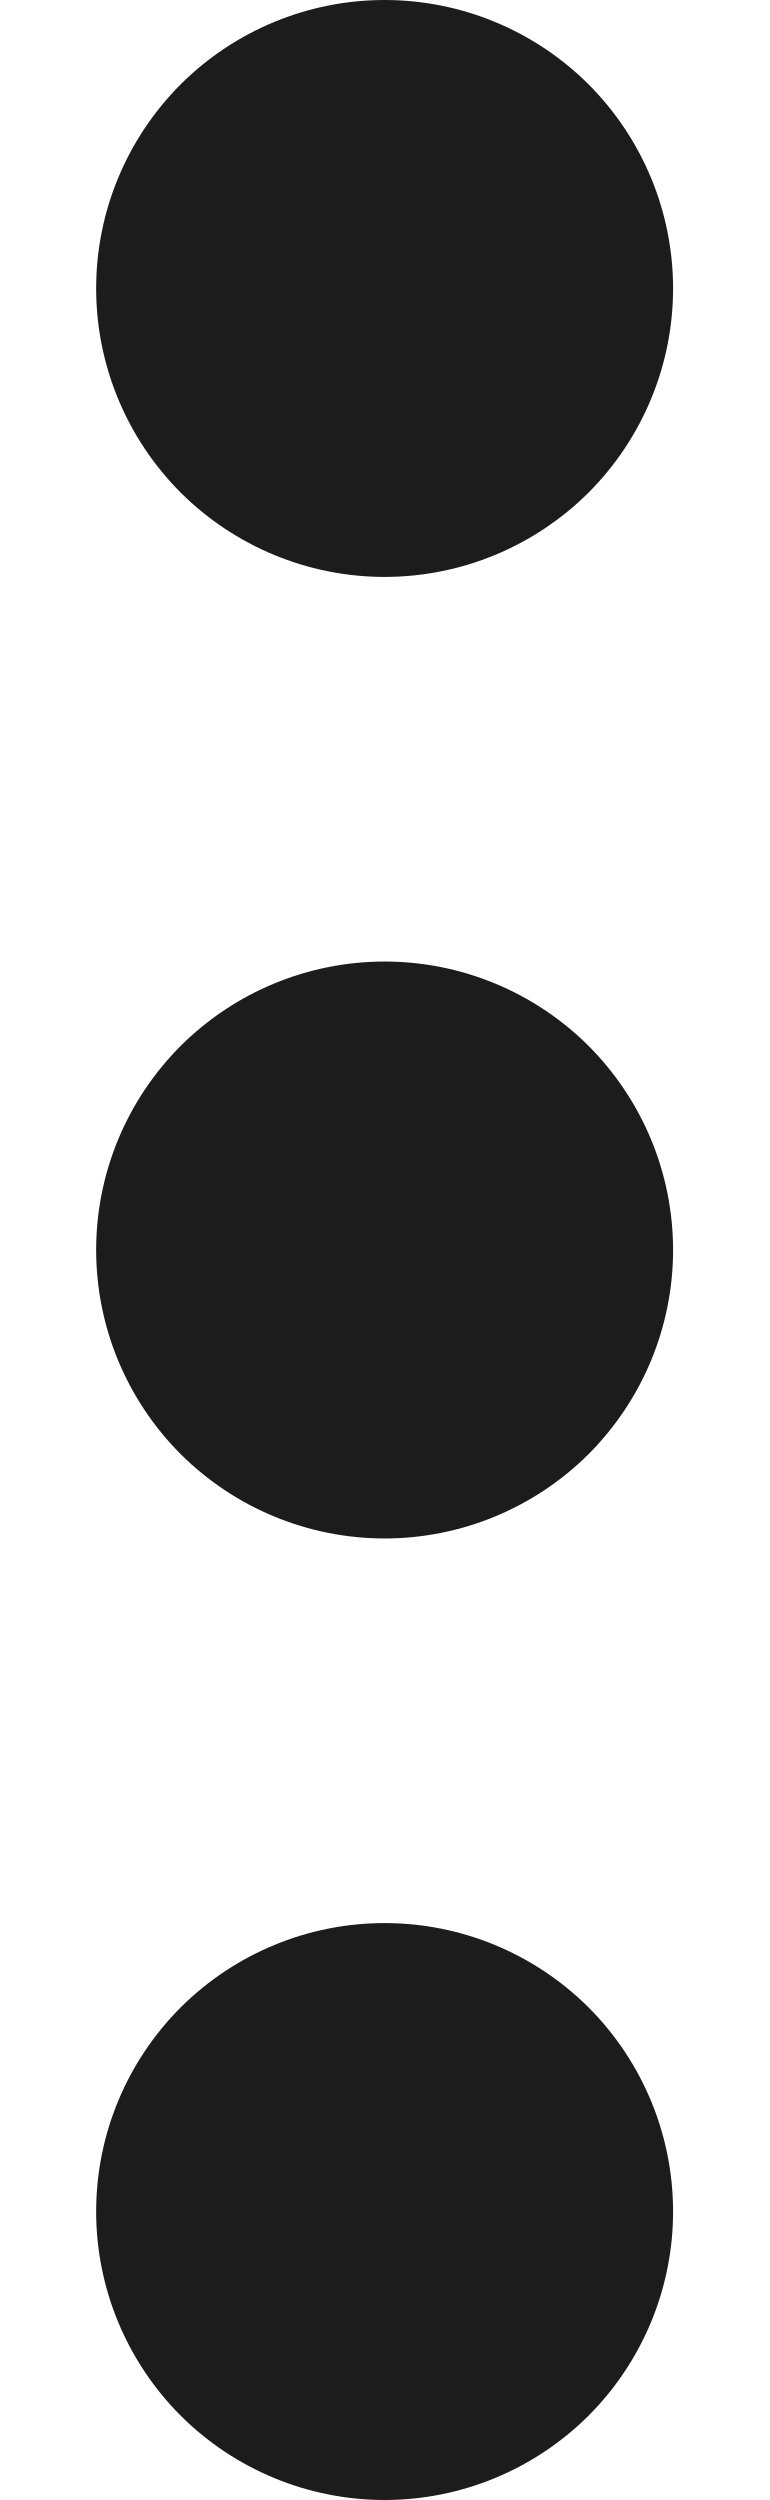
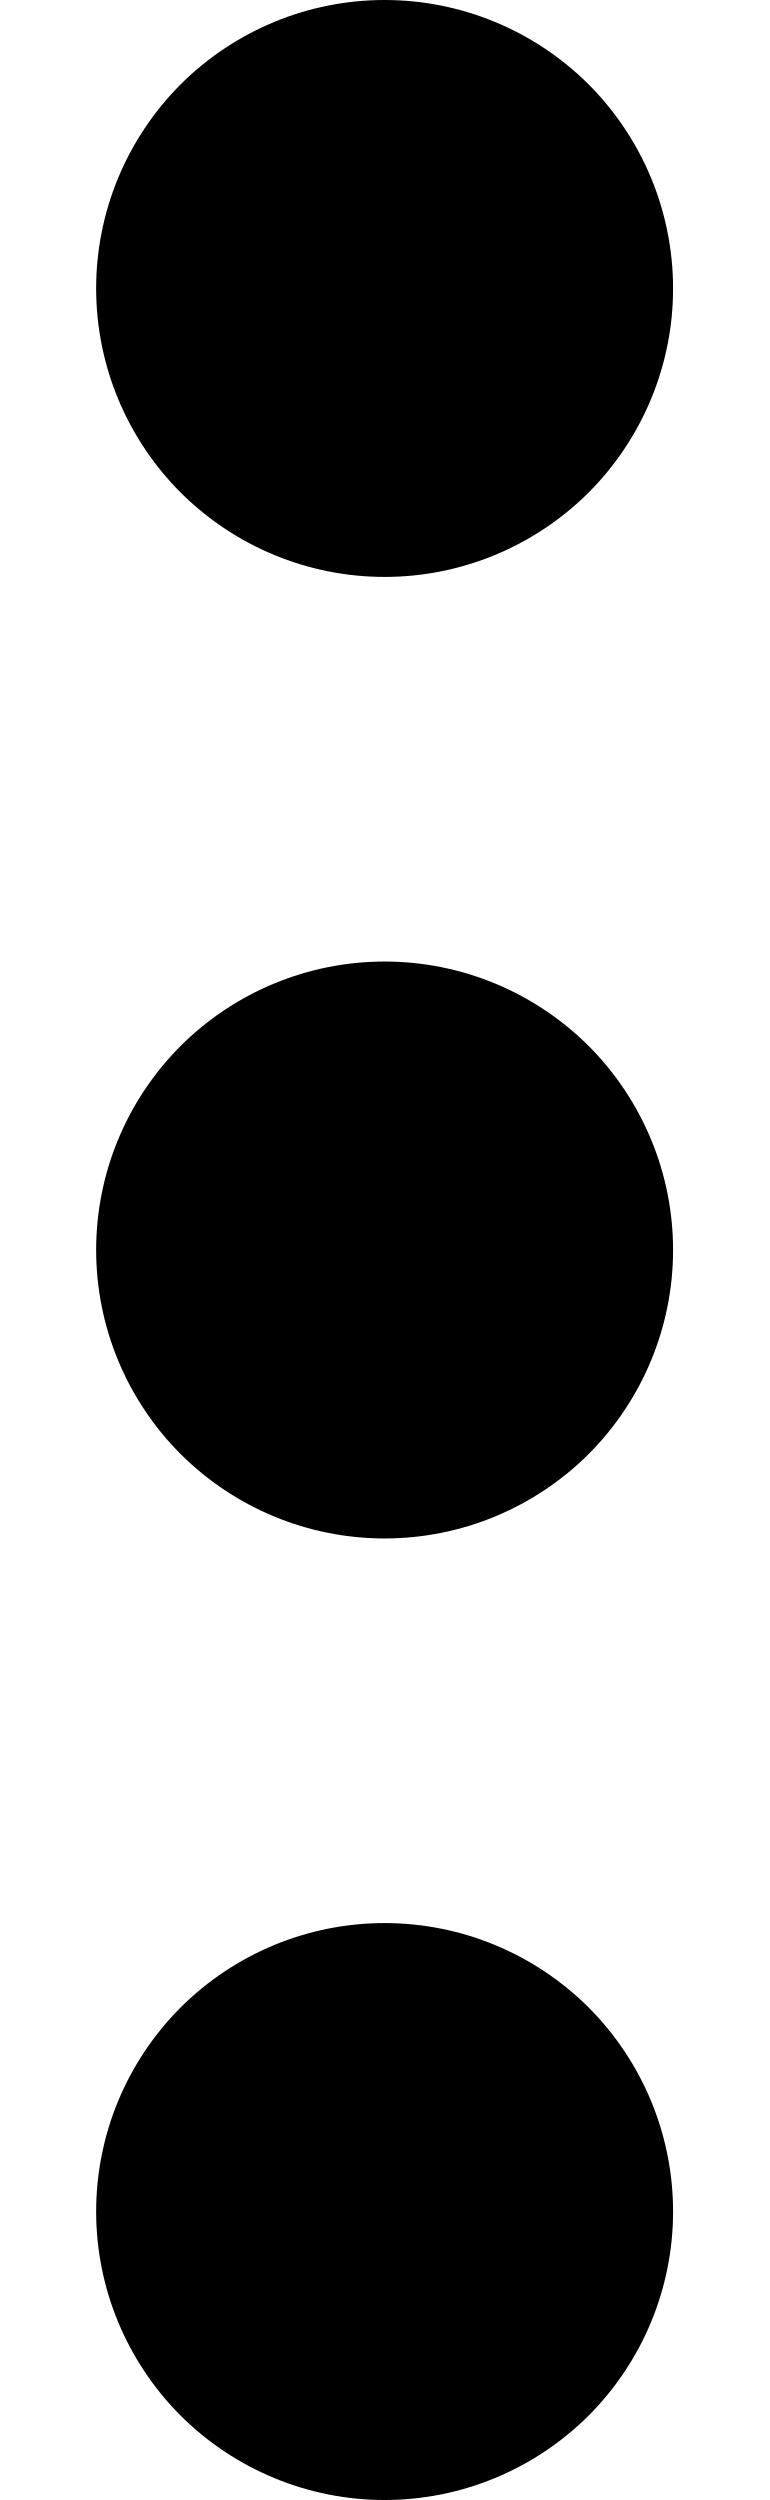
<svg xmlns="http://www.w3.org/2000/svg" width="4" height="13" viewBox="0 0 4 13" fill="none">
-   <path d="M3.5 11.5C3.5 11.898 3.342 12.279 3.061 12.561C2.779 12.842 2.398 13 2 13C1.602 13 1.221 12.842 0.939 12.561C0.658 12.279 0.5 11.898 0.5 11.5C0.5 11.102 0.658 10.721 0.939 10.439C1.221 10.158 1.602 10 2 10C2.398 10 2.779 10.158 3.061 10.439C3.342 10.721 3.5 11.102 3.5 11.5ZM3.5 6.5C3.5 6.898 3.342 7.279 3.061 7.561C2.779 7.842 2.398 8 2 8C1.602 8 1.221 7.842 0.939 7.561C0.658 7.279 0.5 6.898 0.5 6.5C0.5 6.102 0.658 5.721 0.939 5.439C1.221 5.158 1.602 5 2 5C2.398 5 2.779 5.158 3.061 5.439C3.342 5.721 3.5 6.102 3.5 6.5ZM3.5 1.5C3.5 1.898 3.342 2.279 3.061 2.561C2.779 2.842 2.398 3 2 3C1.602 3 1.221 2.842 0.939 2.561C0.658 2.279 0.5 1.898 0.5 1.5C0.5 1.102 0.658 0.721 0.939 0.439C1.221 0.158 1.602 0 2 0C2.398 0 2.779 0.158 3.061 0.439C3.342 0.721 3.5 1.102 3.5 1.5Z" fill="#1C1C1C" />
+   <path d="M3.5 11.5C3.5 11.898 3.342 12.279 3.061 12.561C2.779 12.842 2.398 13 2 13C1.602 13 1.221 12.842 0.939 12.561C0.658 12.279 0.5 11.898 0.5 11.5C0.5 11.102 0.658 10.721 0.939 10.439C1.221 10.158 1.602 10 2 10C2.398 10 2.779 10.158 3.061 10.439C3.342 10.721 3.5 11.102 3.5 11.5ZM3.5 6.5C3.5 6.898 3.342 7.279 3.061 7.561C2.779 7.842 2.398 8 2 8C1.602 8 1.221 7.842 0.939 7.561C0.658 7.279 0.5 6.898 0.5 6.5C0.5 6.102 0.658 5.721 0.939 5.439C1.221 5.158 1.602 5 2 5C2.398 5 2.779 5.158 3.061 5.439C3.342 5.721 3.5 6.102 3.5 6.5ZM3.5 1.5C3.5 1.898 3.342 2.279 3.061 2.561C2.779 2.842 2.398 3 2 3C1.602 3 1.221 2.842 0.939 2.561C0.658 2.279 0.5 1.898 0.5 1.5C0.5 1.102 0.658 0.721 0.939 0.439C1.221 0.158 1.602 0 2 0C2.398 0 2.779 0.158 3.061 0.439C3.342 0.721 3.5 1.102 3.5 1.5Z" fill="currentColor" />
</svg>
